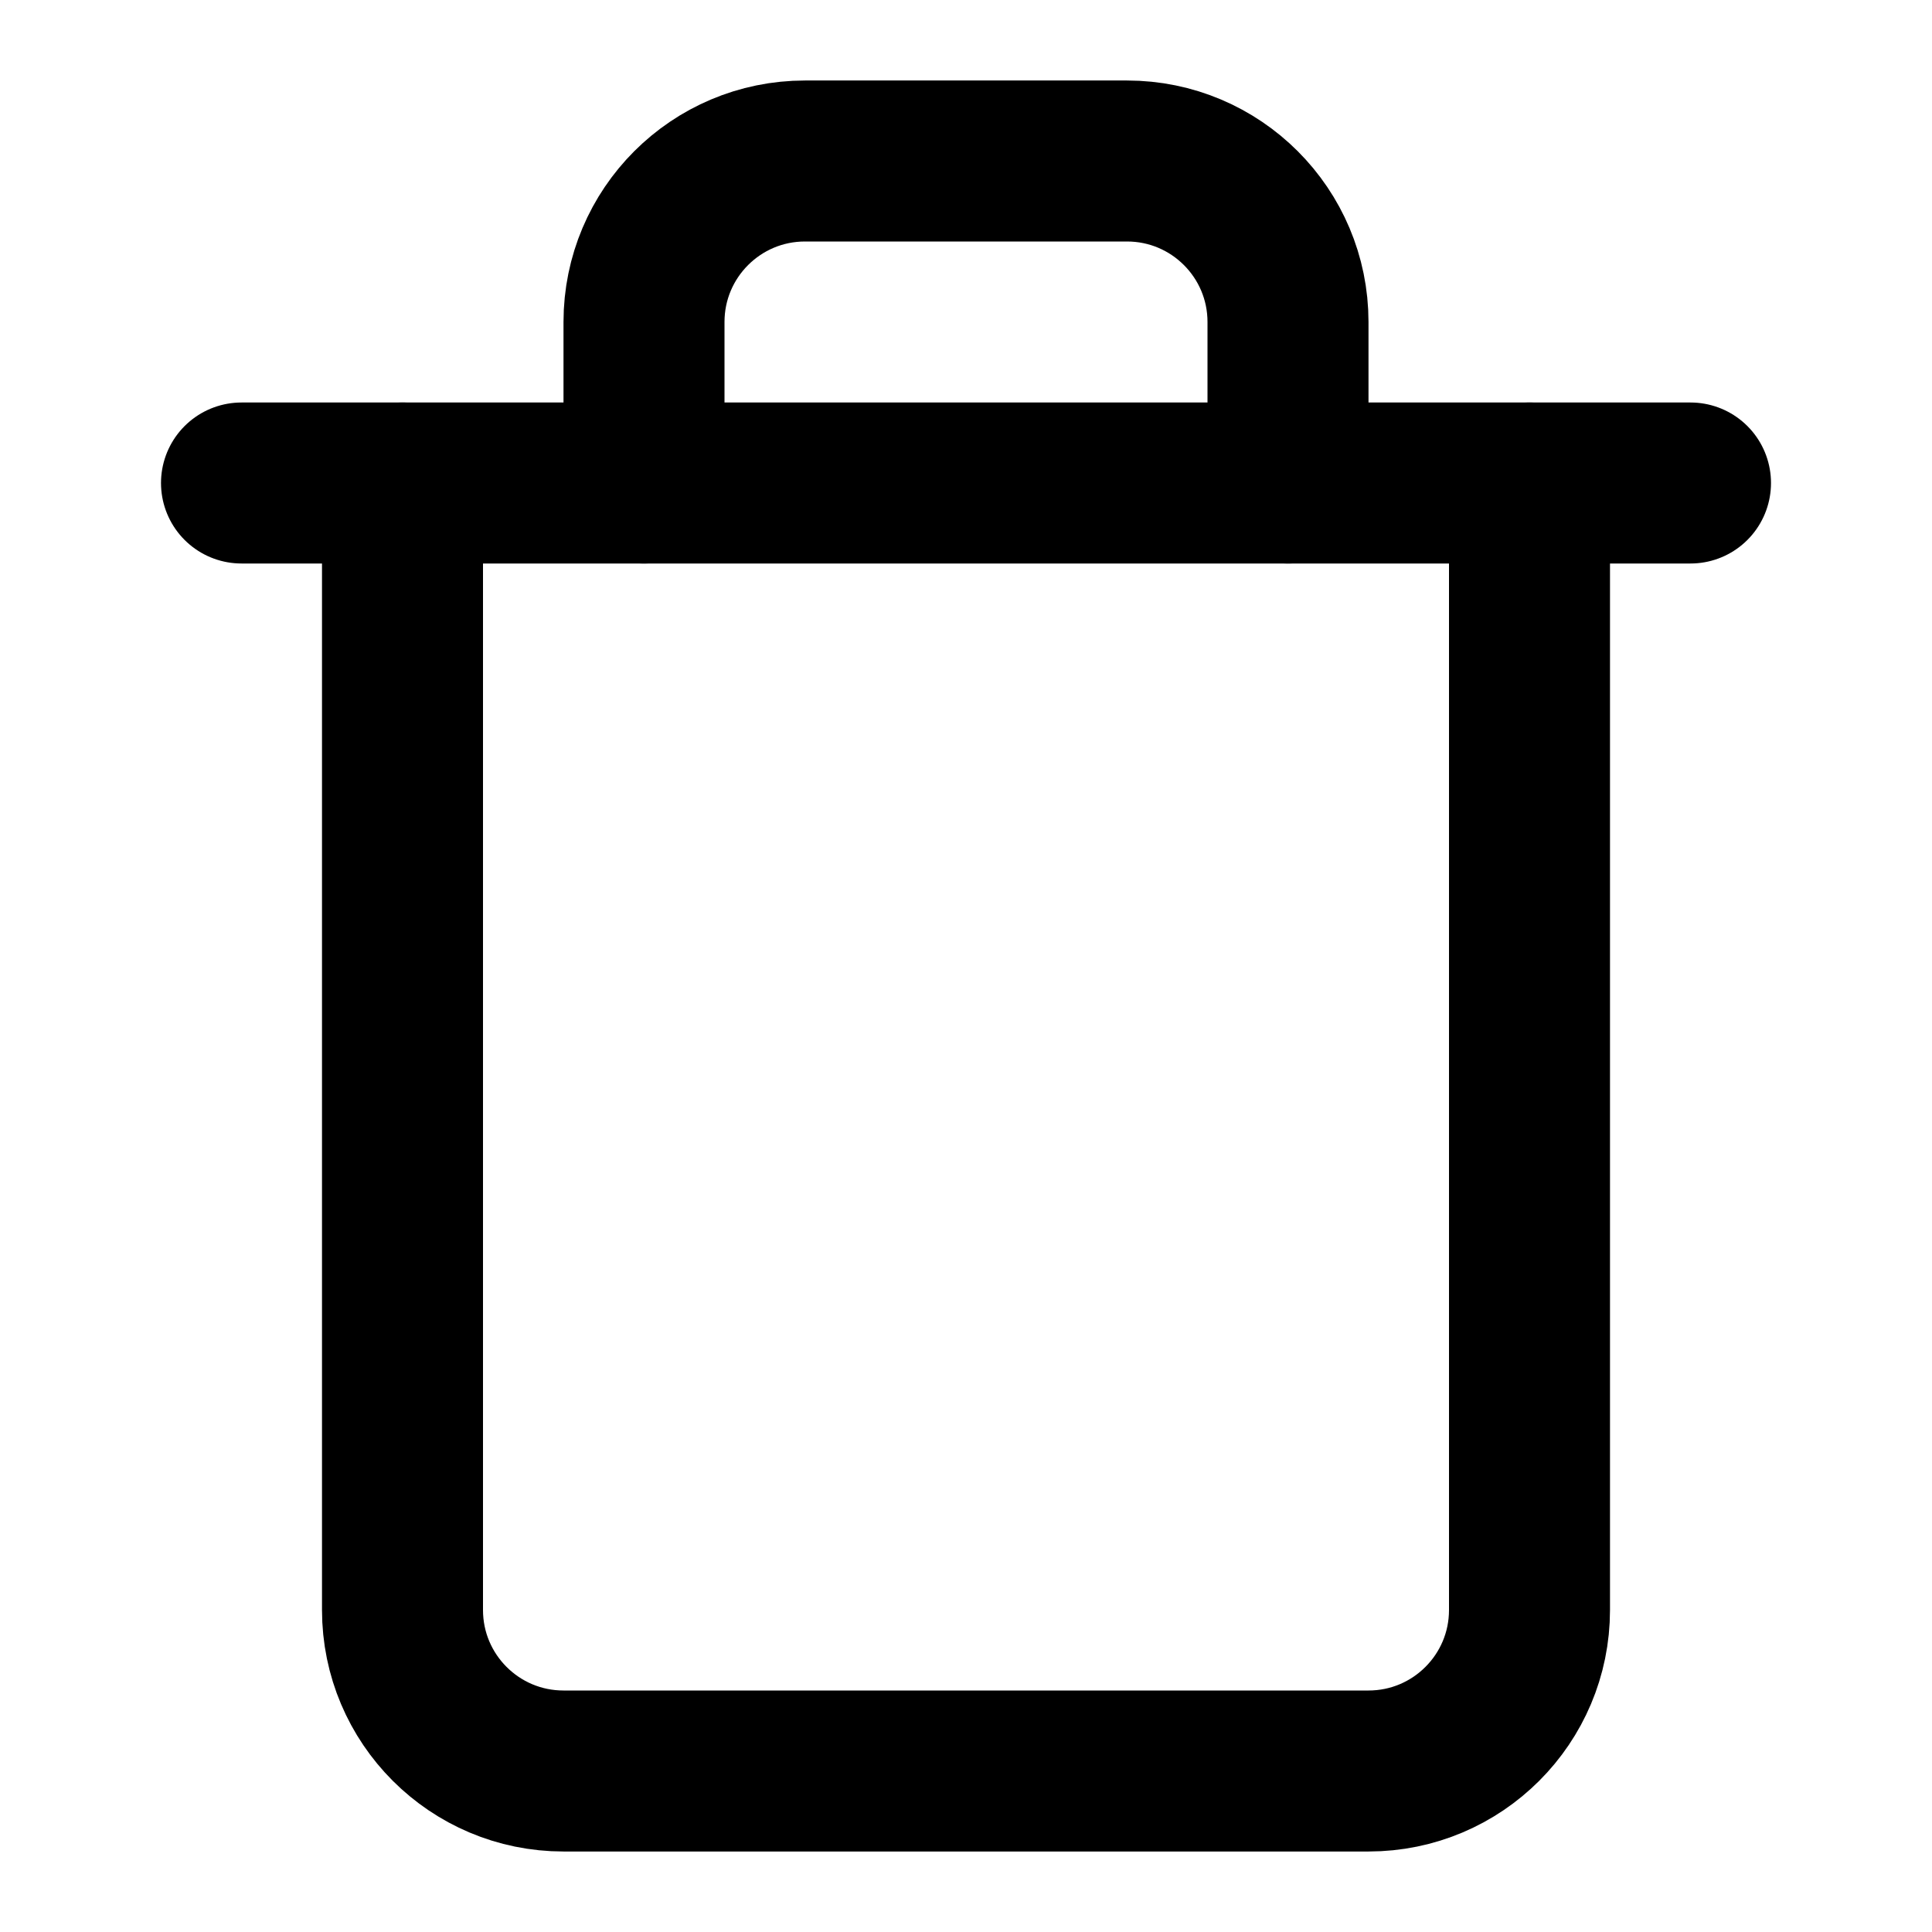
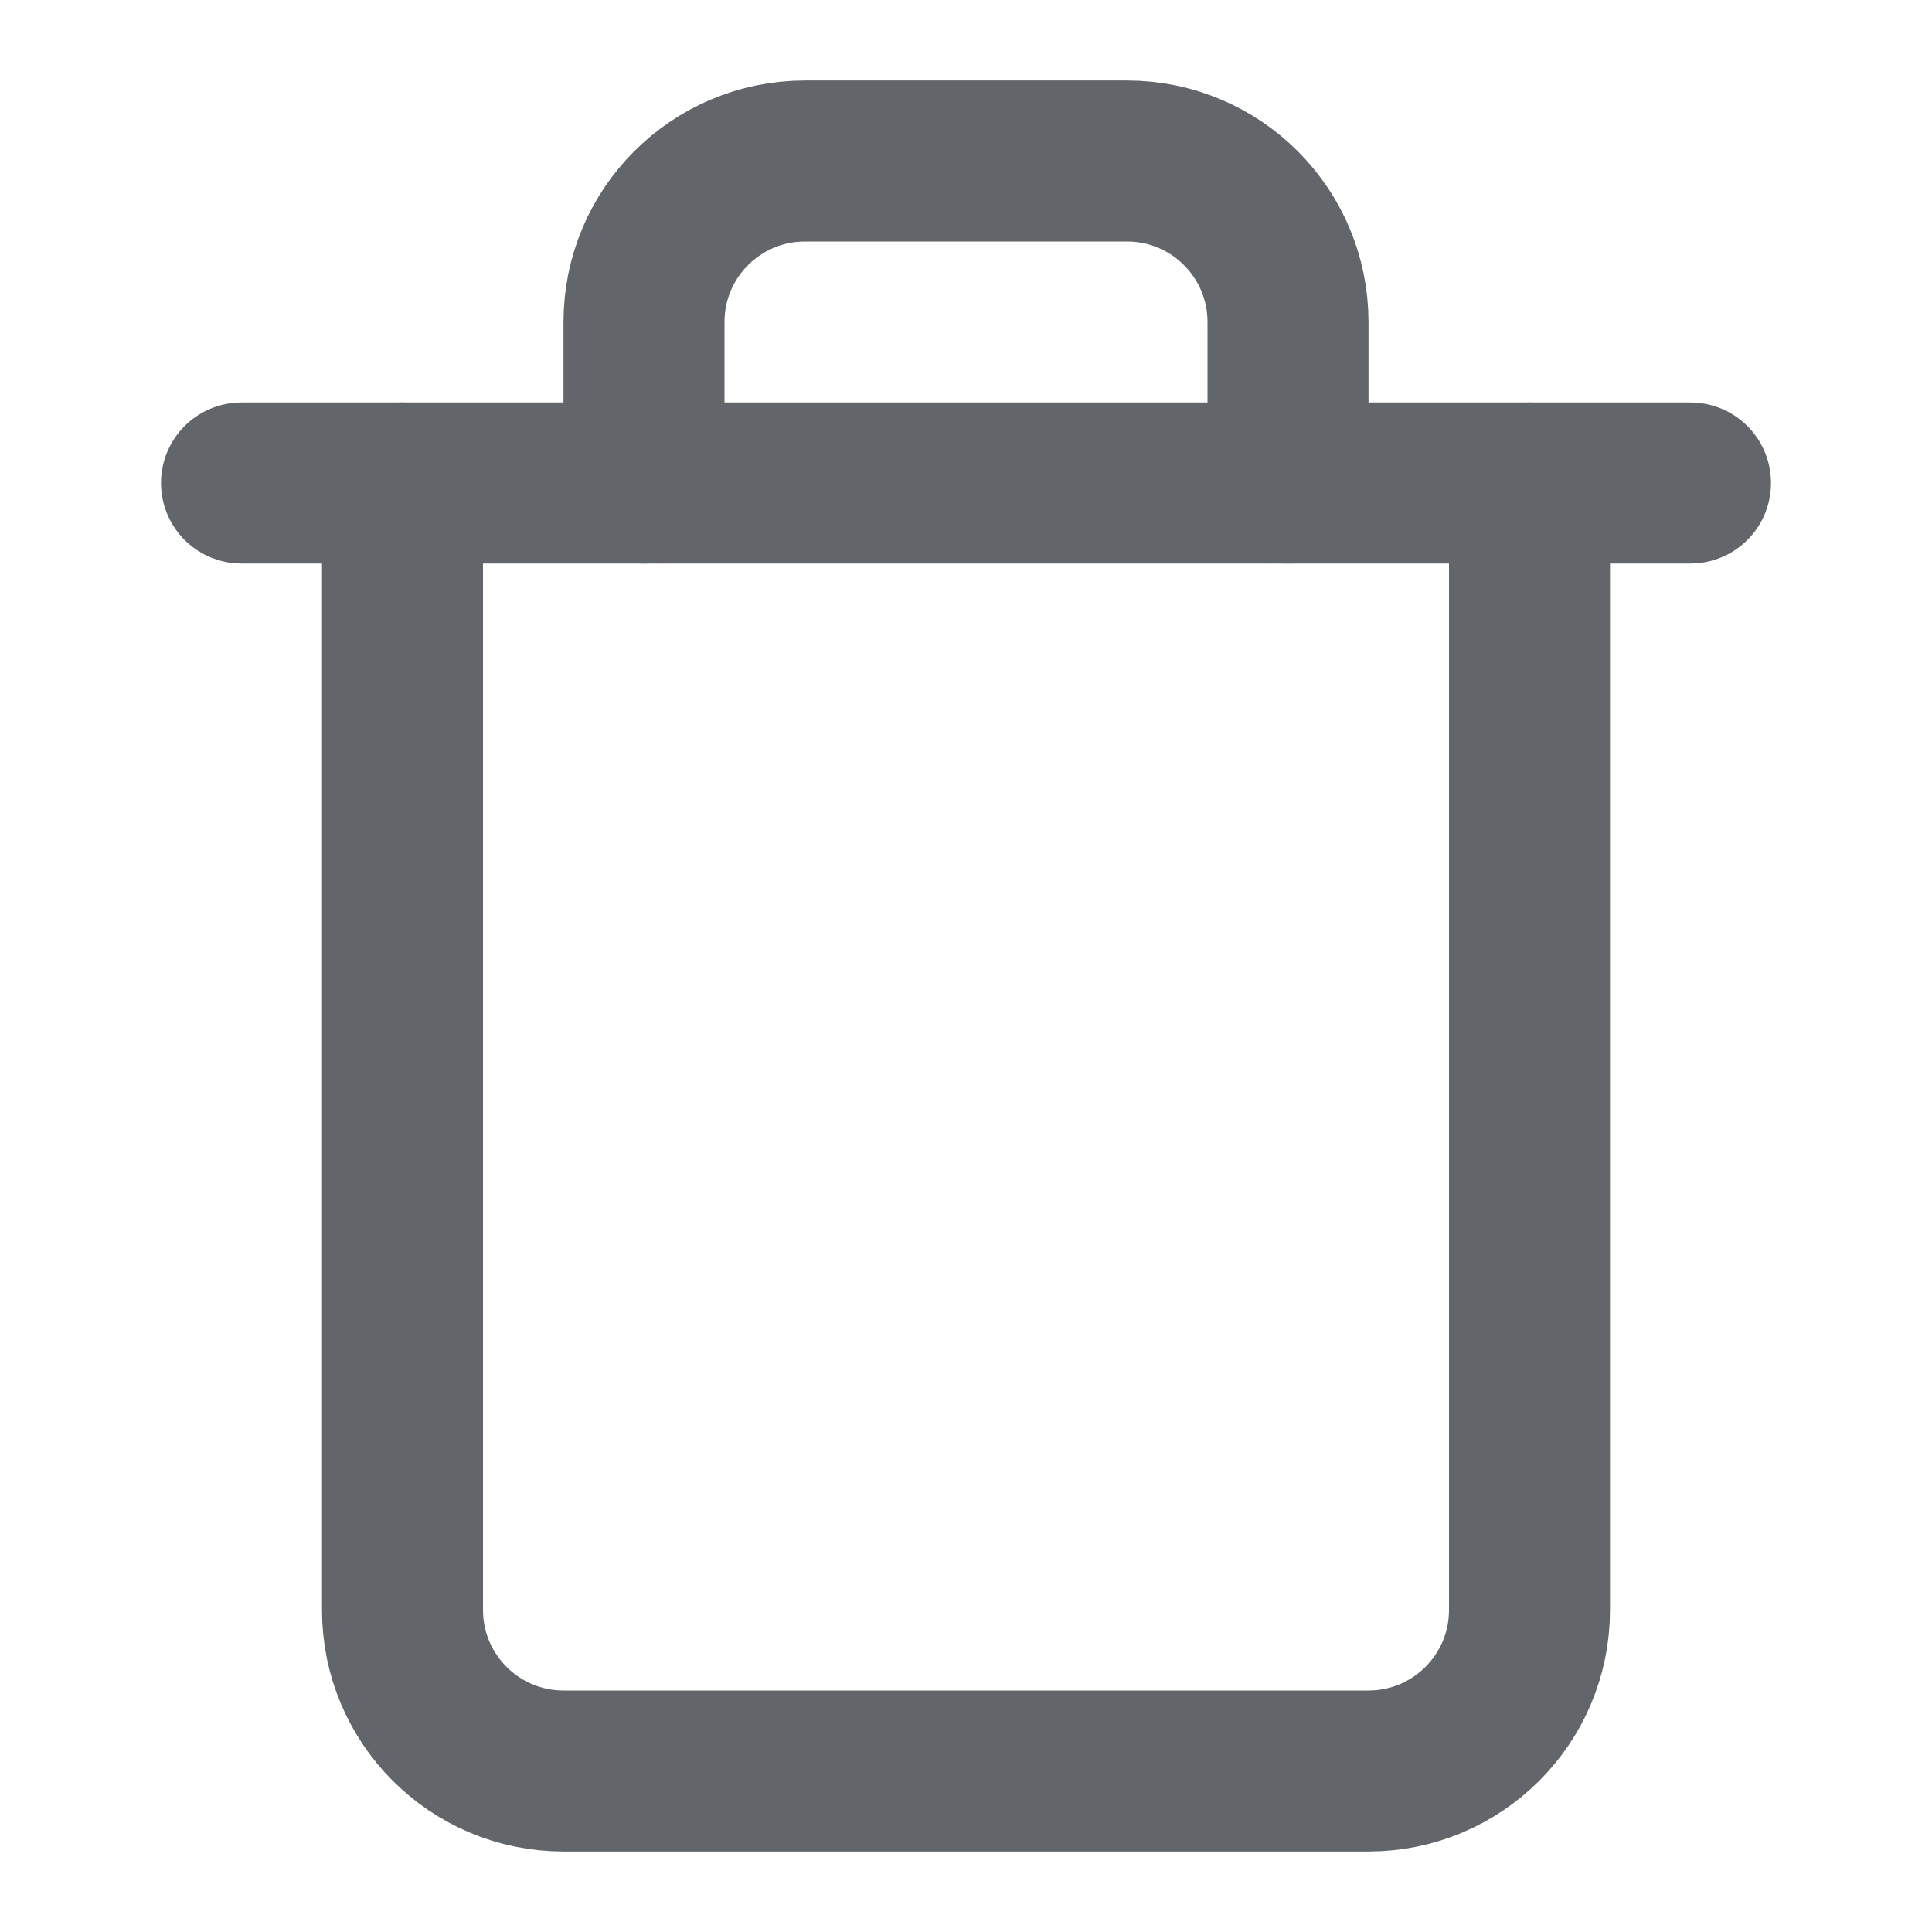
- <svg xmlns="http://www.w3.org/2000/svg" width="24" height="24" viewBox="0 0 24 24" fill="none" stroke="currentColor" stroke-width="2" stroke-linecap="round" stroke-linejoin="round" class="feather feather-trash">
+ <svg xmlns="http://www.w3.org/2000/svg" width="24" height="24" viewBox="0 0 24 24" fill="none" stroke="#626569" stroke-width="2" stroke-linecap="round" stroke-linejoin="round" class="feather feather-trash">
  <polyline points="3 6 5 6 21 6" />
  <path d="M19 6v14a2 2 0 0 1-2 2H7a2 2 0 0 1-2-2V6m3 0V4a2 2 0 0 1 2-2h4a2 2 0 0 1 2 2v2" />
</svg>
